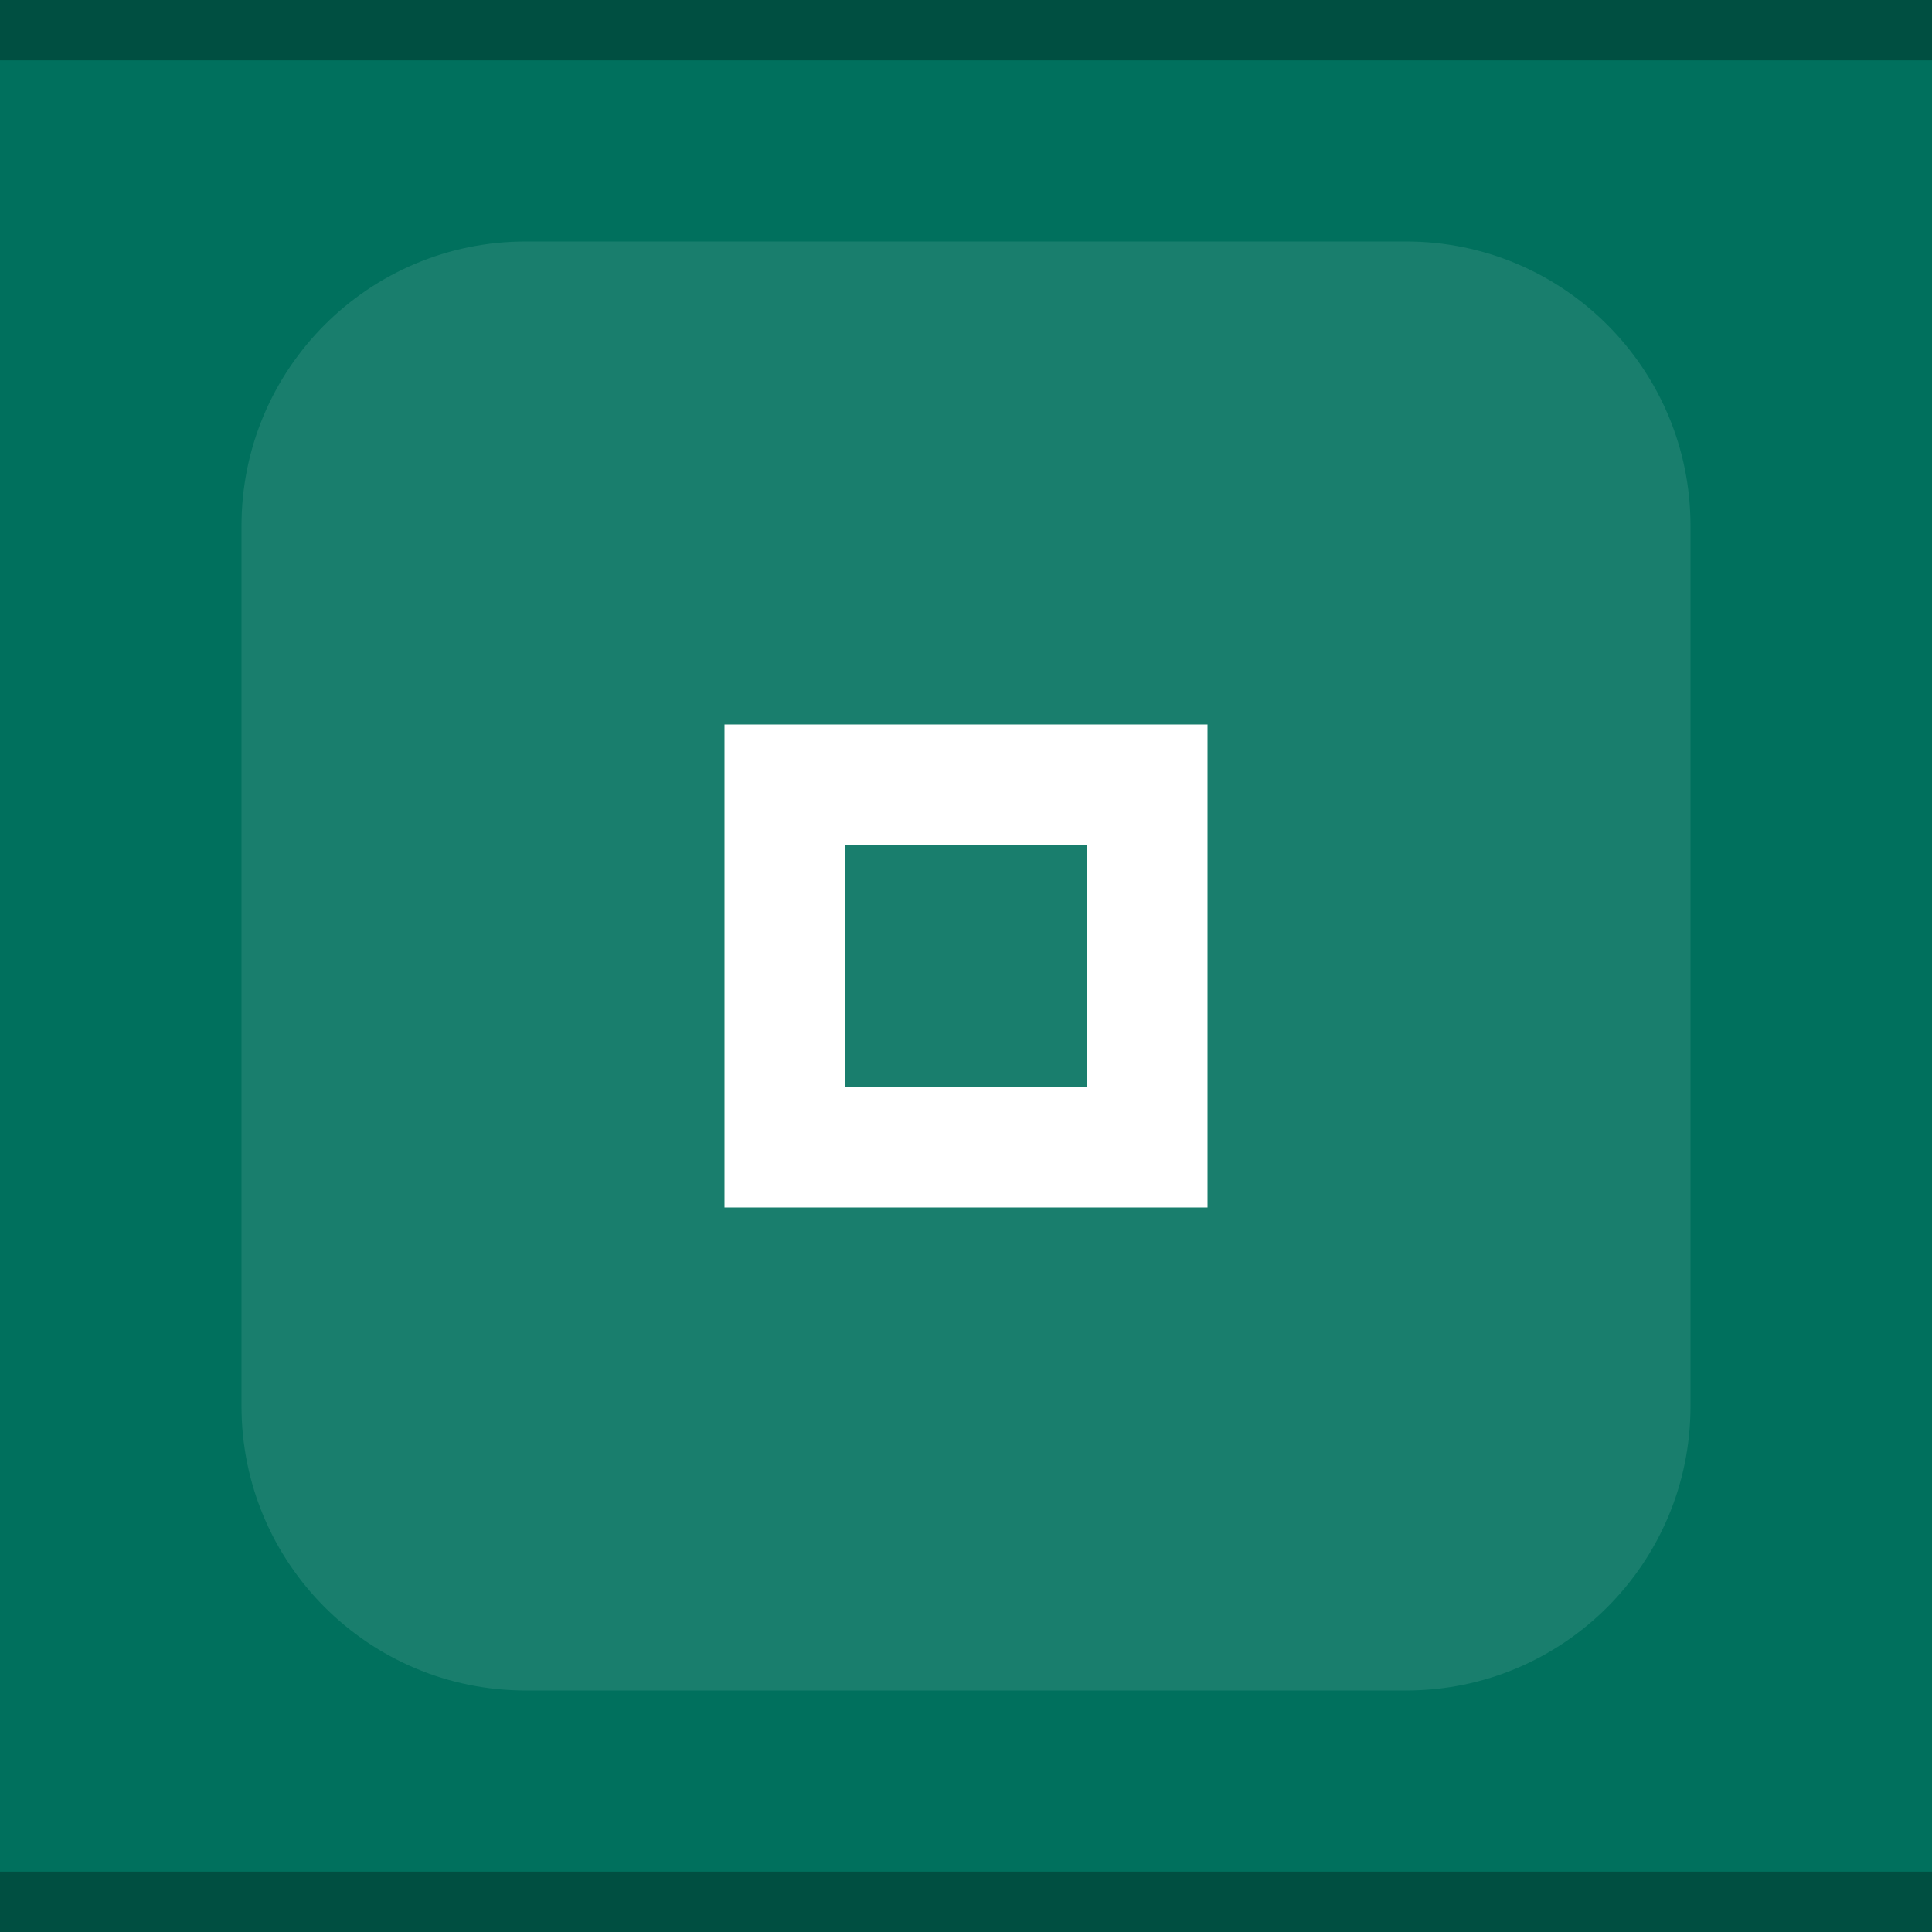
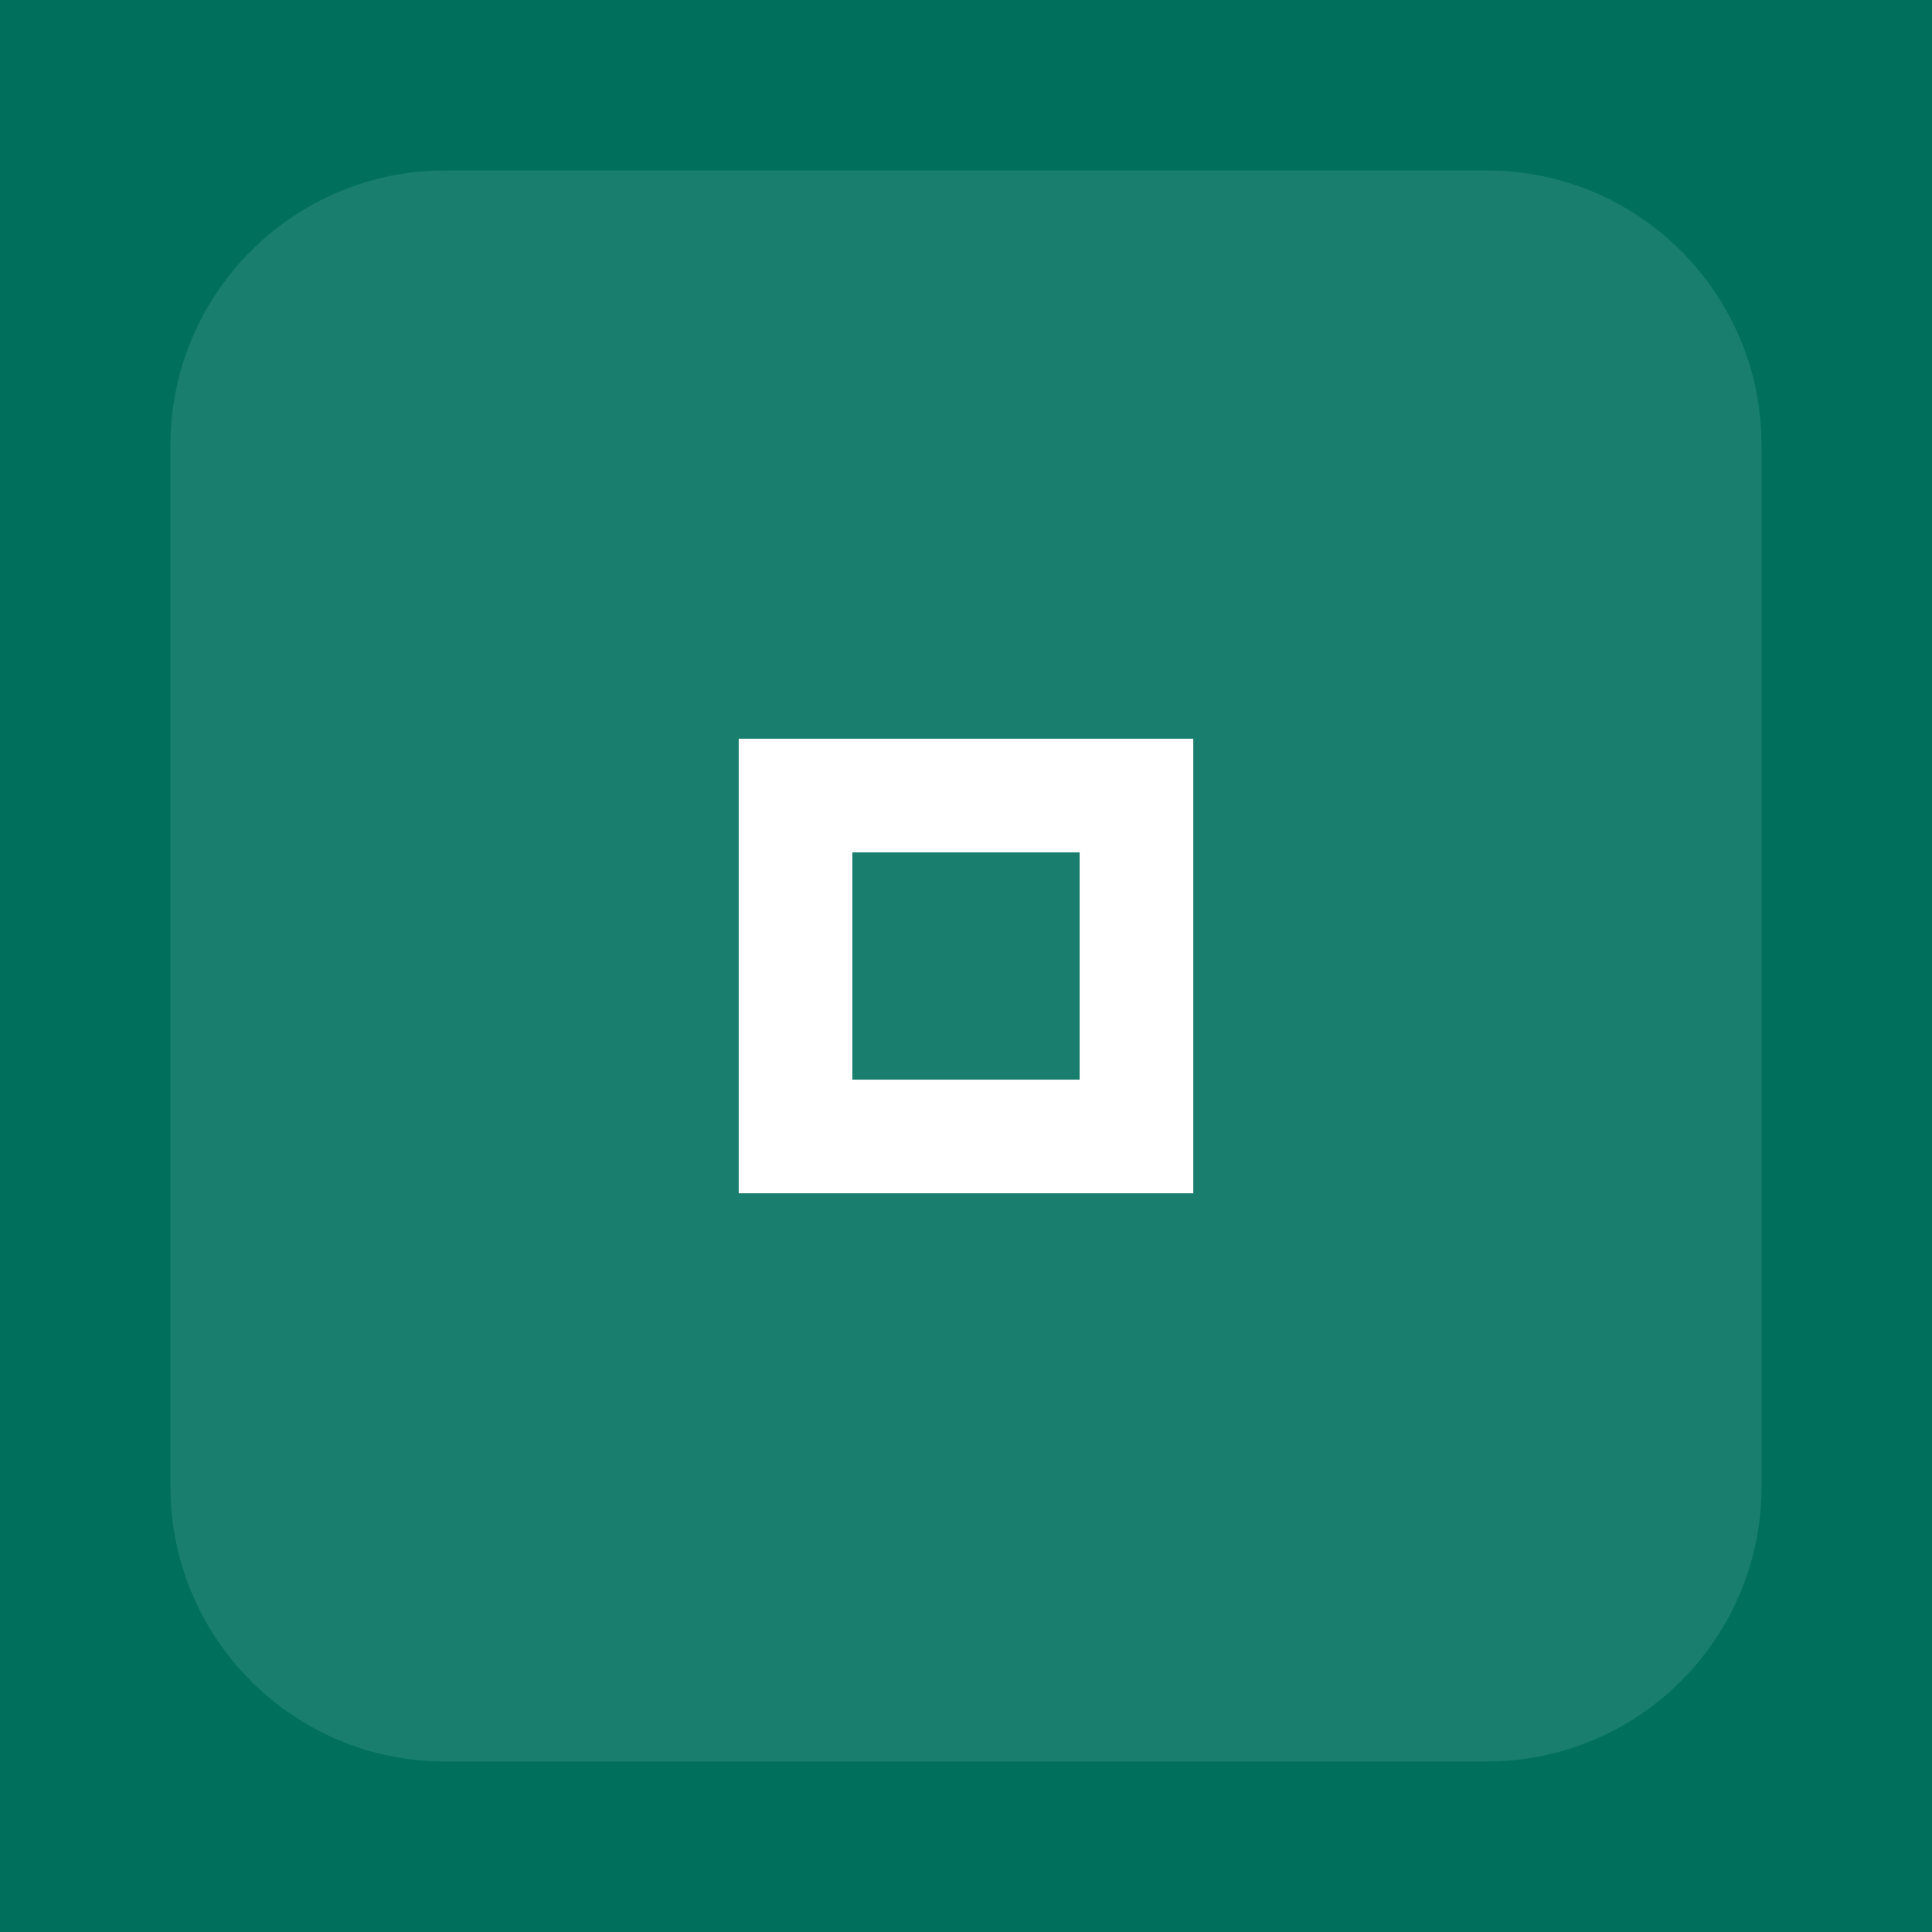
- <svg xmlns="http://www.w3.org/2000/svg" id="svg12" version="1.1" viewBox="0 0 32 32" height="32" width="32">
+ <svg xmlns="http://www.w3.org/2000/svg" id="svg12" version="1.1" viewBox="0 0 34 34" height="34" width="34">
  <defs id="defs16" />
-   <rect style="fill:#00705d;fill-opacity:1" id="rect2" fill="#E0E0E0" height="32" width="32" />
-   <path id="path8" d="m 12,12 v 8 h 8 v -8 z m 2,2 h 4 v 4 h -4 z" style="fill:#ffffff;fill-opacity:1" />
-   <rect width="32" height="1" fill="#FFFFFF" fill-opacity="0.4" id="rect166" style="opacity:0.3;fill:#000000;fill-opacity:1" x="0" y="0" />
-   <rect width="32" height="1" fill="#FFFFFF" fill-opacity="0.4" id="rect166-3" style="opacity:0.3;fill:#000000;fill-opacity:1" x="0" y="31" />
-   <rect ry="4.708" rx="4.708" y="4" x="4" width="24" height="24" fill="#E0E0E0" id="rect2-6-1" style="opacity:0.1;fill:#ffffff;fill-opacity:1;stroke-width:0.75" />
+   <rect style="fill:#00705d;fill-opacity:1;stroke-width:1.125" id="rect2" fill="#E0E0E0" height="36" width="36" x="-1" y="-1" />
+   <path id="path8-3" d="m 13,13 v 8 h 8 v -8 z m 2,2 h 4 v 4 h -4 z" style="fill:#ffffff" />
+   <rect style="opacity:0.1;fill:#ffffff;fill-opacity:1;stroke-width:0.875" id="rect2-3" fill="#E0E0E0" height="28" width="28" x="3" y="3" rx="4.836" ry="4.836" />
</svg>
